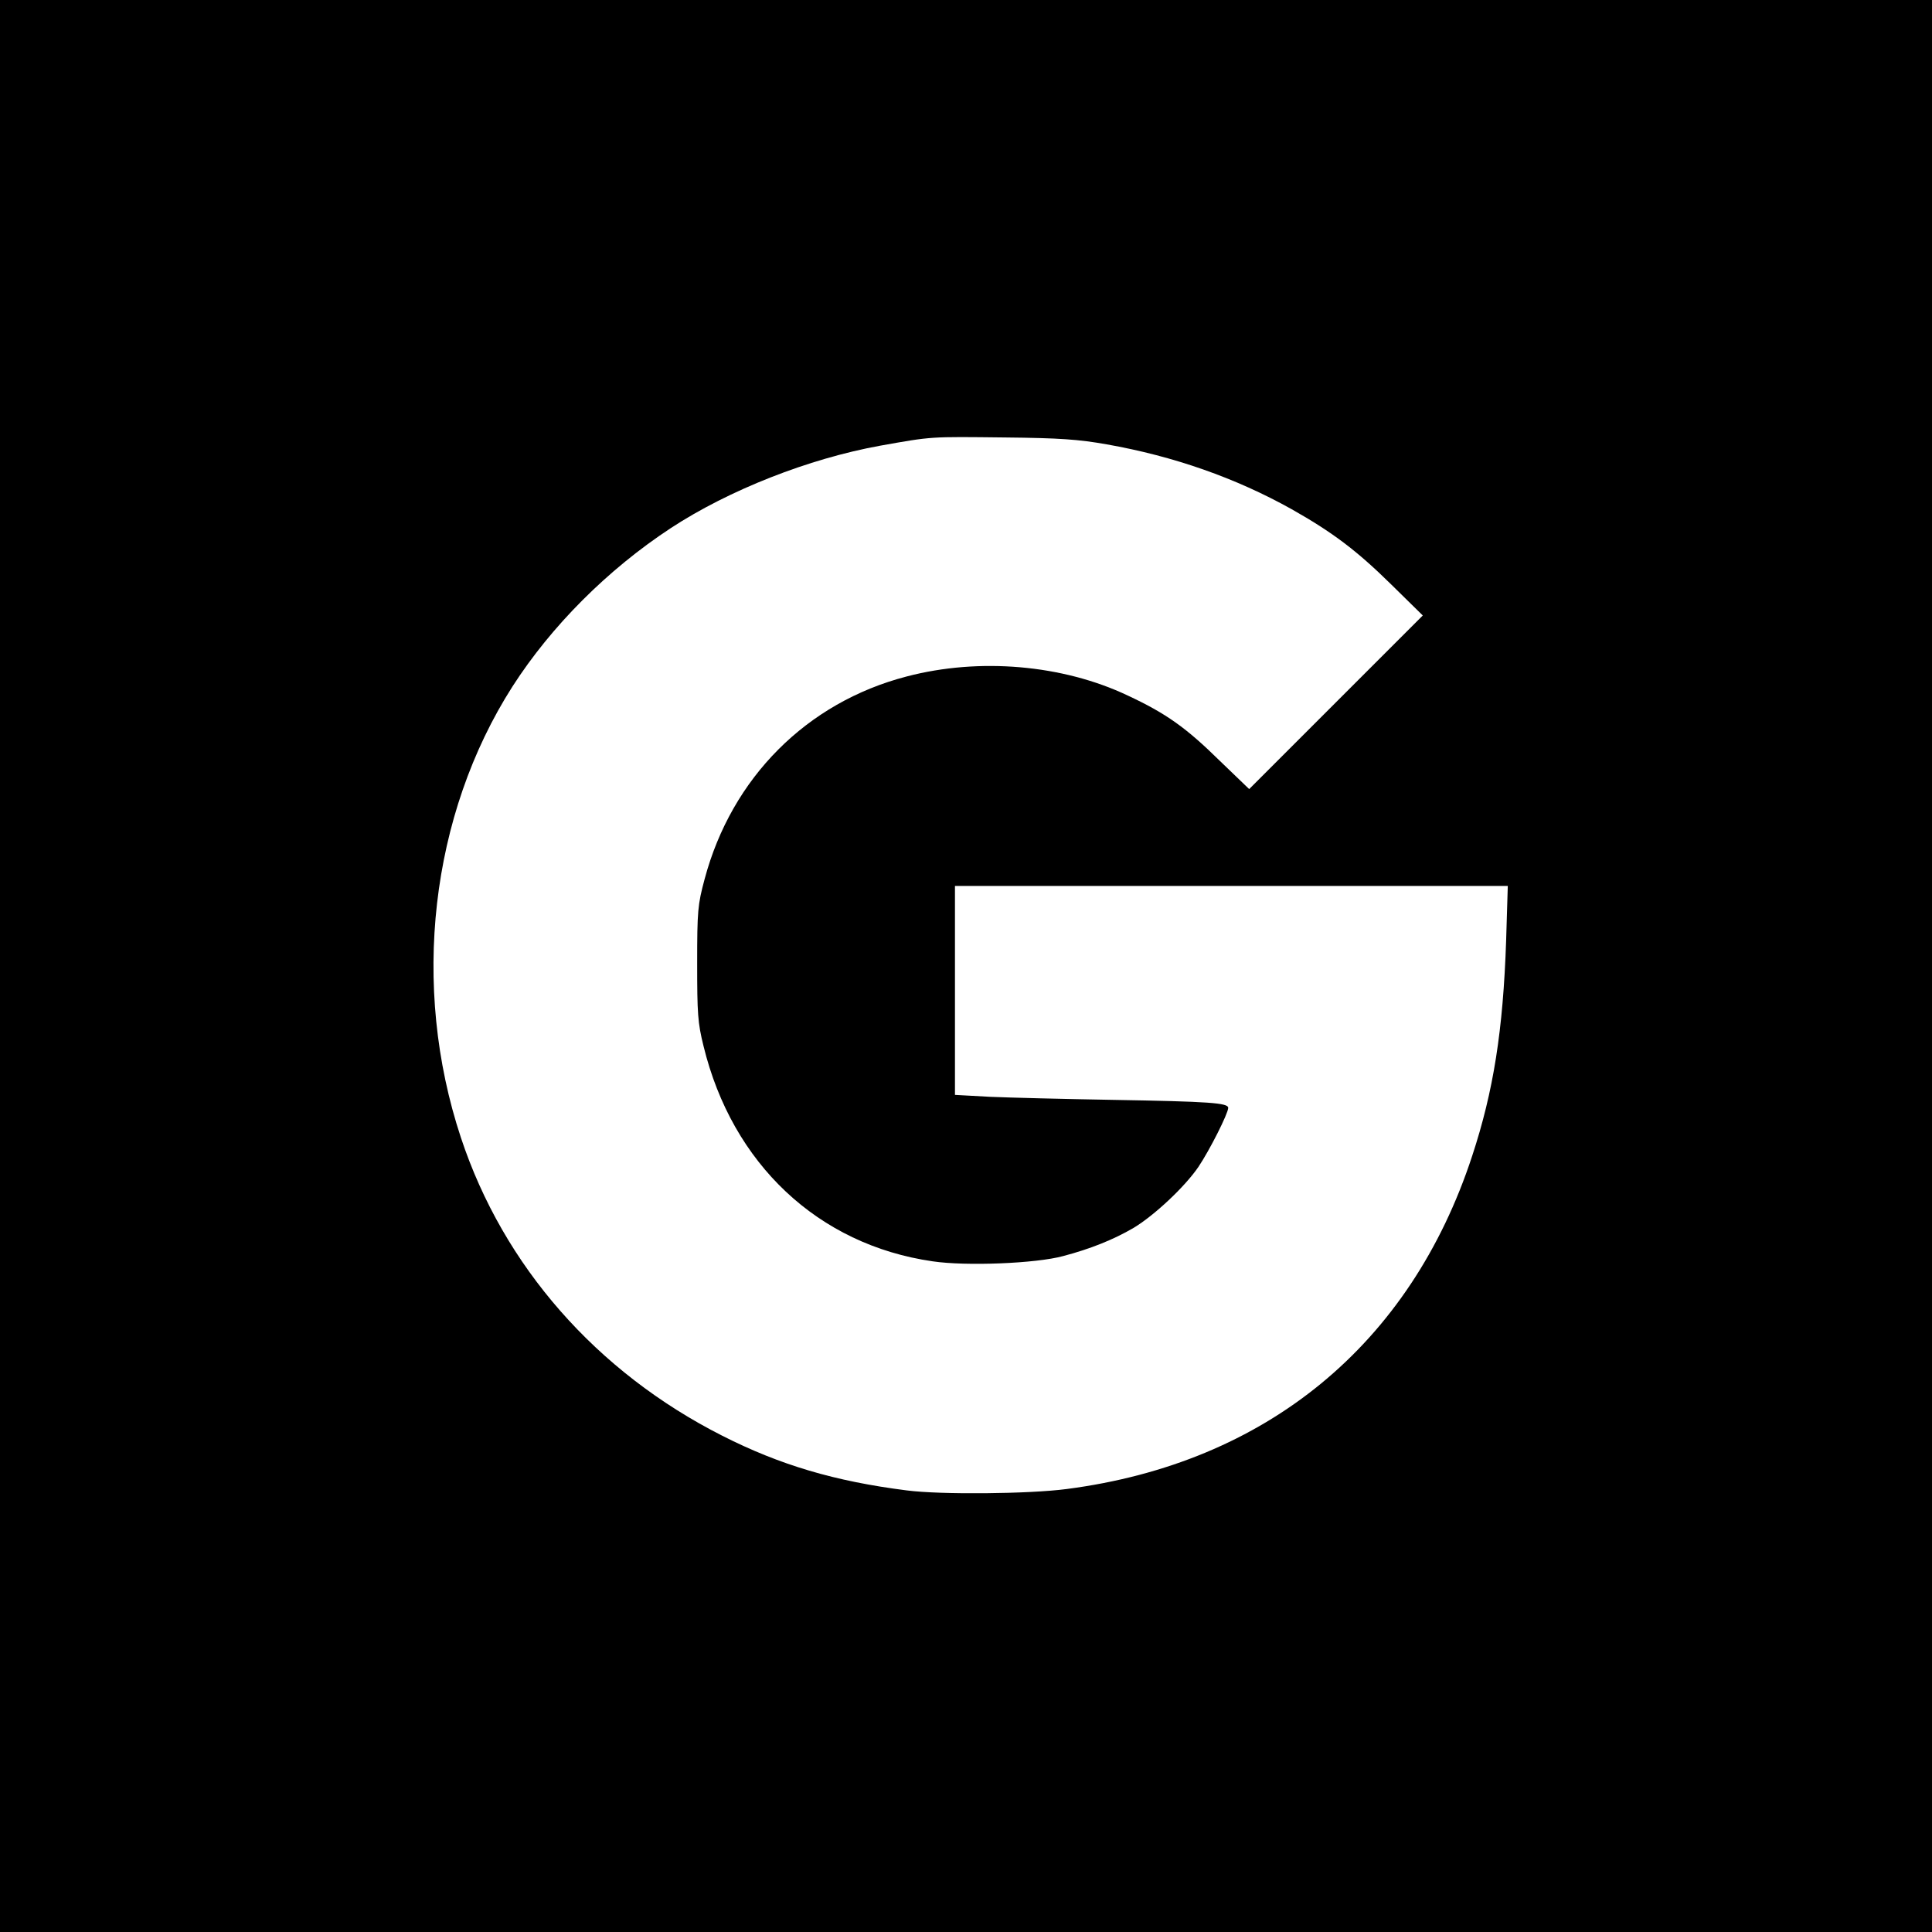
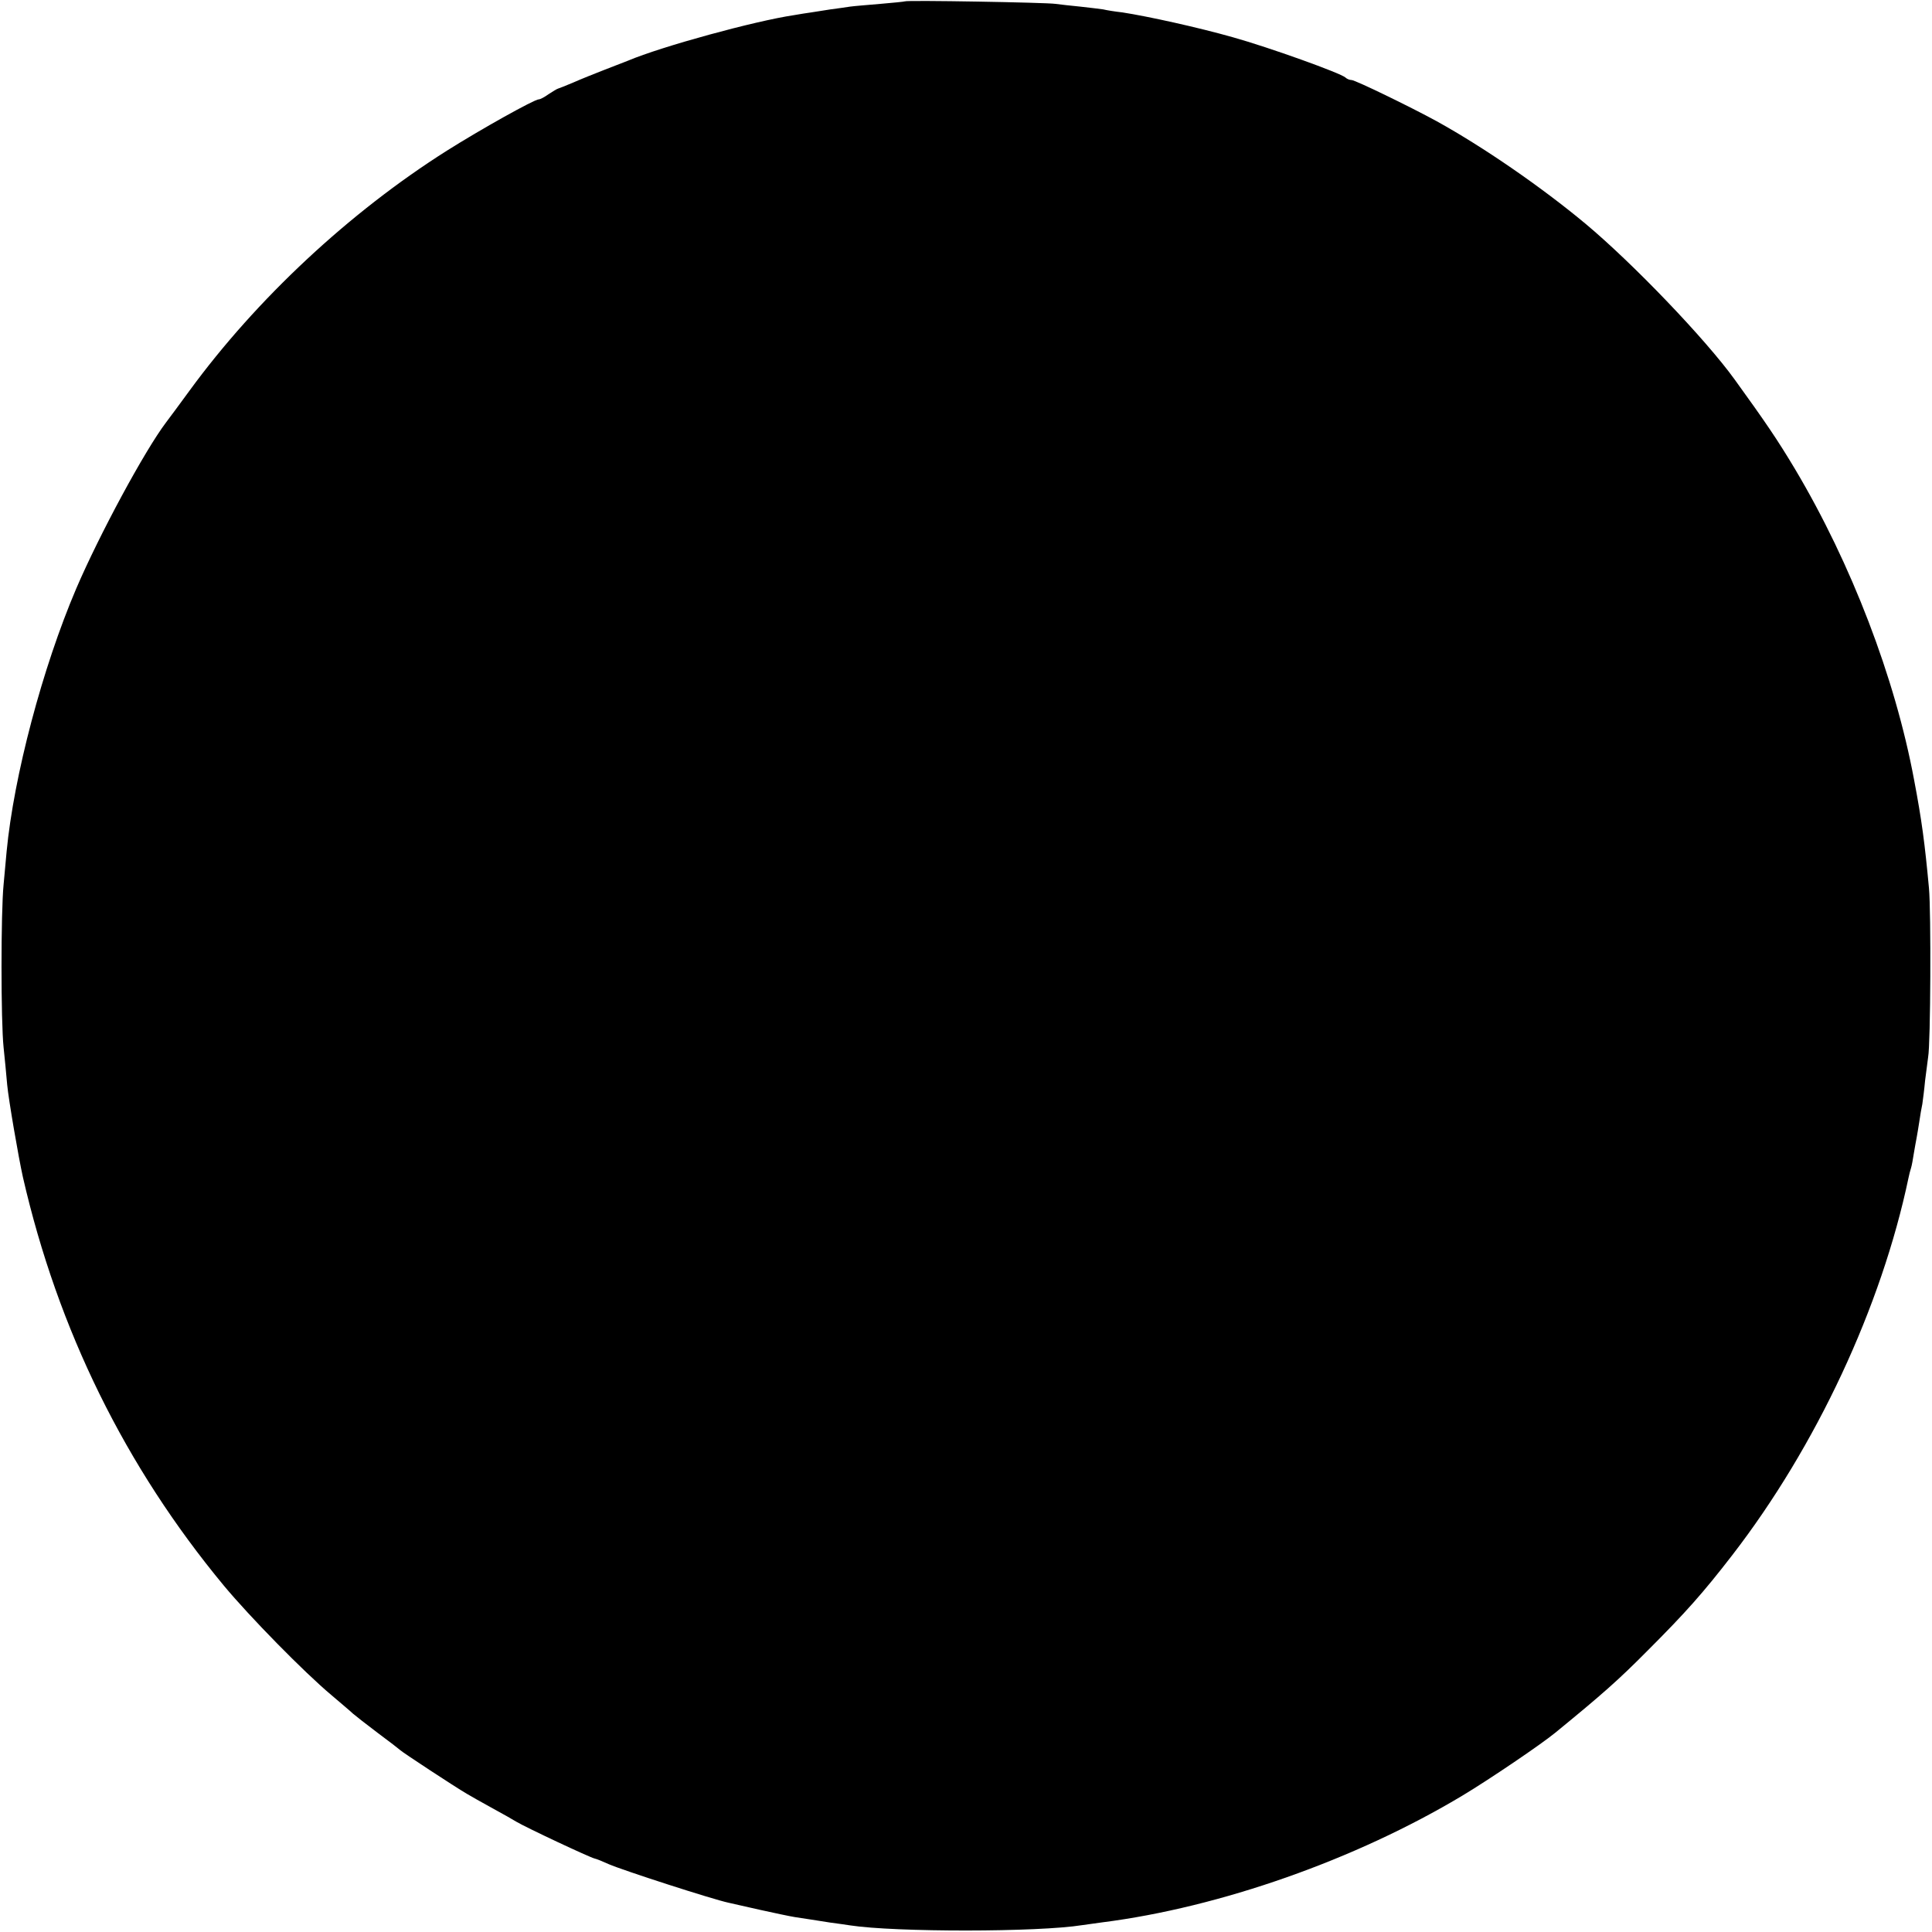
<svg xmlns="http://www.w3.org/2000/svg" version="1.0" width="700pt" height="700pt" viewBox="0 0 700 700" preserveAspectRatio="xMidYMid meet">
  <g transform="translate(0,700) scale(0.1,-0.1)" fill="#000000" stroke="none">
-     <path d="M0 3500 l0 -3500 3500 0 3500 0 0 3500 0 3500 -3500 0 -3500 0 0 -3500z m4010 1890 c243 -43 468 -122 670 -235 147 -83 235 -149 360 -272 l115 -113 -315 -315 -314 -314 -106 102 c-123 121 -195 172 -334 237 -236 112 -538 138 -801 69 -362 -94 -634 -367 -732 -734 -25 -93 -27 -115 -27 -305 0 -182 2 -216 23 -300 104 -427 415 -720 830 -780 121 -18 374 -8 473 19 99 26 183 60 255 102 75 45 186 149 235 221 41 61 108 194 108 214 0 18 -67 23 -420 29 -173 3 -372 8 -442 11 l-128 7 0 378 0 379 1002 0 1001 0 -6 -198 c-11 -326 -46 -546 -123 -780 -224 -684 -746 -1113 -1469 -1207 -137 -18 -457 -21 -580 -5 -260 33 -459 92 -668 198 -456 231 -793 615 -947 1080 -182 549 -111 1169 187 1635 140 218 344 423 574 574 211 138 499 251 757 298 191 34 179 33 452 30 200 -2 268 -7 370 -25z" />
+     <path d="M3278 6995 c-1 -1 -41 -5 -88 -9 -47 -4 -96 -8 -110 -10 -14 -2 -46 -7 -71 -10 -25 -4 -57 -9 -70 -11 -13 -2 -42 -6 -63 -10 -141 -21 -478 -113 -601 -165 -11 -4 -49 -19 -85 -33 -36 -14 -86 -34 -113 -46 -26 -11 -51 -21 -55 -22 -4 -1 -19 -10 -34 -20 -14 -10 -30 -19 -36 -19 -16 0 -211 -109 -333 -186 -354 -224 -690 -538 -932 -869 -36 -49 -74 -101 -85 -115 -78 -103 -242 -407 -326 -603 -122 -286 -226 -679 -252 -952 -2 -22 -7 -76 -11 -120 -10 -100 -10 -496 0 -590 4 -38 10 -99 13 -135 5 -54 41 -263 57 -335 127 -554 371 -1049 728 -1480 94 -113 291 -314 389 -396 35 -30 71 -60 79 -68 8 -7 49 -39 90 -70 42 -31 78 -59 81 -62 5 -6 198 -133 241 -158 13 -8 56 -32 94 -53 39 -21 77 -43 85 -48 35 -21 267 -130 285 -134 6 -1 28 -10 50 -20 53 -23 378 -128 435 -140 14 -3 66 -15 115 -26 50 -11 106 -23 125 -26 19 -3 46 -7 59 -9 13 -2 45 -7 70 -11 25 -3 57 -8 71 -10 163 -25 682 -25 842 1 13 2 45 6 72 10 425 54 918 227 1306 460 95 57 284 185 335 227 170 139 229 191 335 298 137 137 201 209 306 345 305 395 541 901 639 1368 2 10 6 26 9 35 3 9 7 33 10 52 3 19 8 45 10 56 2 12 7 39 10 60 3 22 8 50 11 64 2 14 7 52 10 85 4 33 9 71 11 85 9 48 11 526 3 612 -15 162 -26 246 -54 393 -69 370 -227 782 -431 1125 -64 107 -107 170 -219 325 -107 148 -369 421 -540 564 -161 134 -370 278 -540 372 -97 53 -295 149 -308 149 -7 0 -17 4 -22 9 -17 16 -276 109 -408 146 -127 36 -309 76 -400 90 -27 3 -58 8 -70 11 -12 2 -49 6 -83 10 -33 3 -74 8 -90 10 -33 5 -540 14 -546 9z" />
  </g>
</svg>
